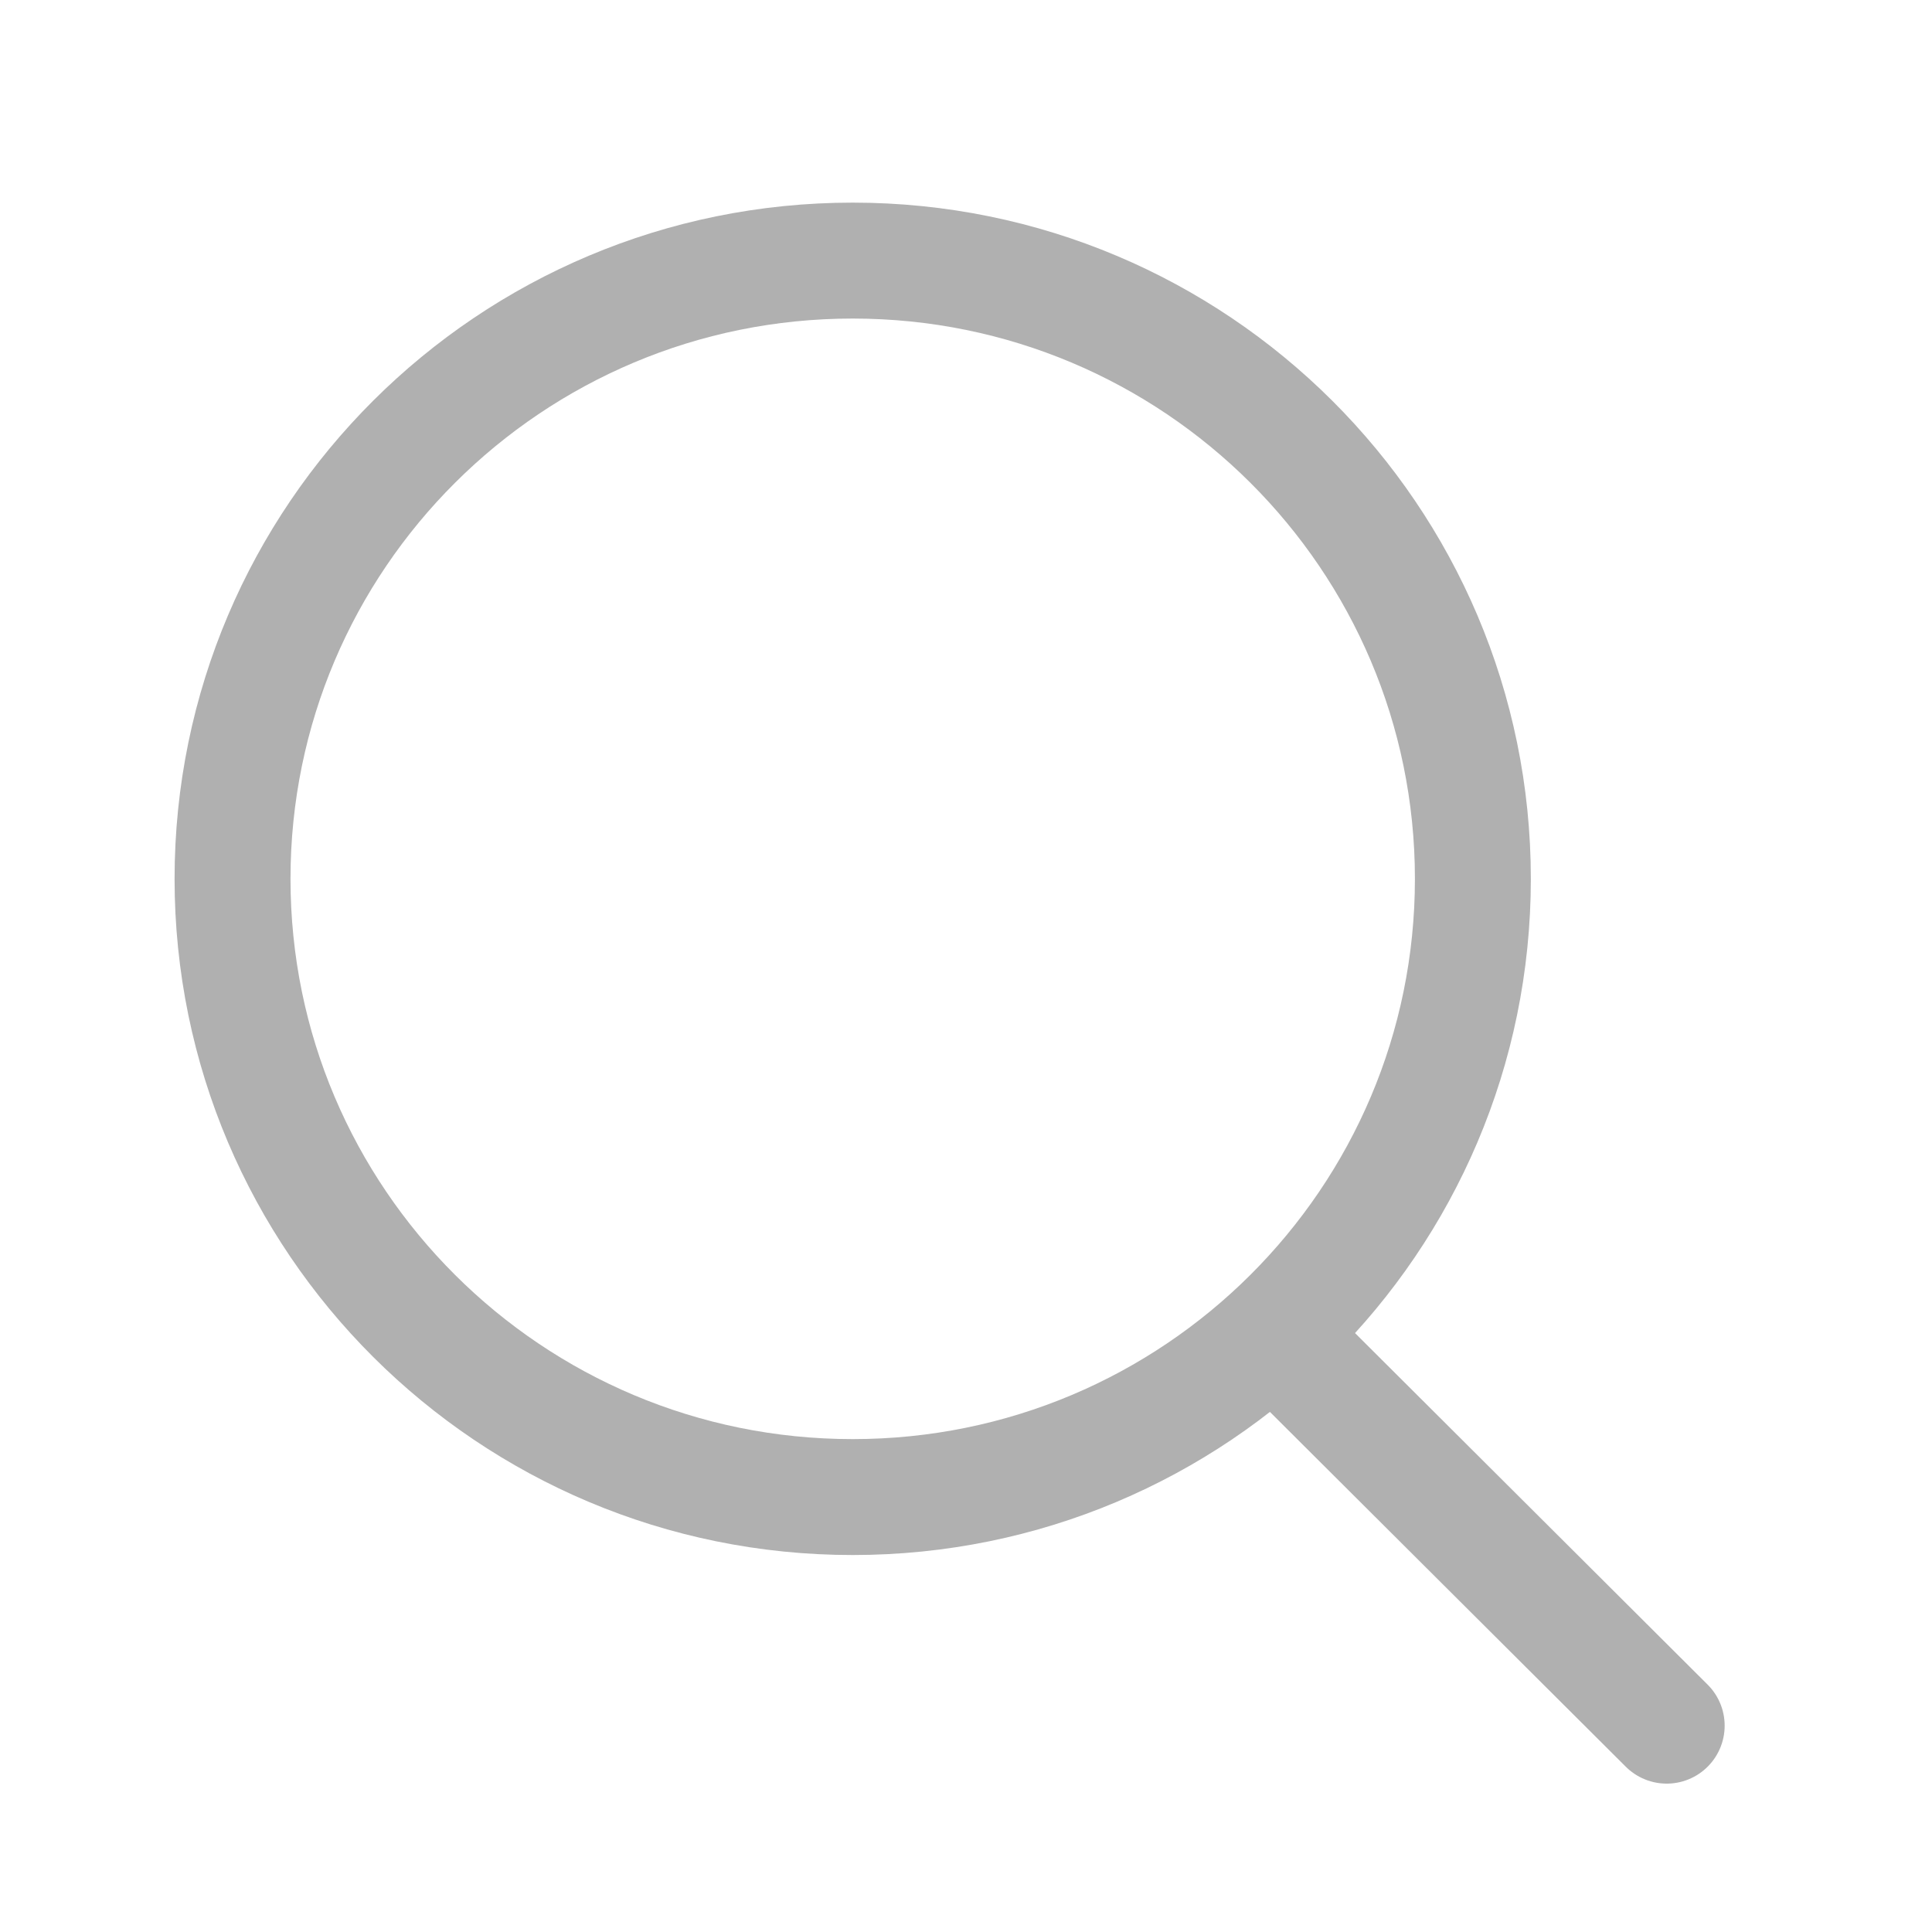
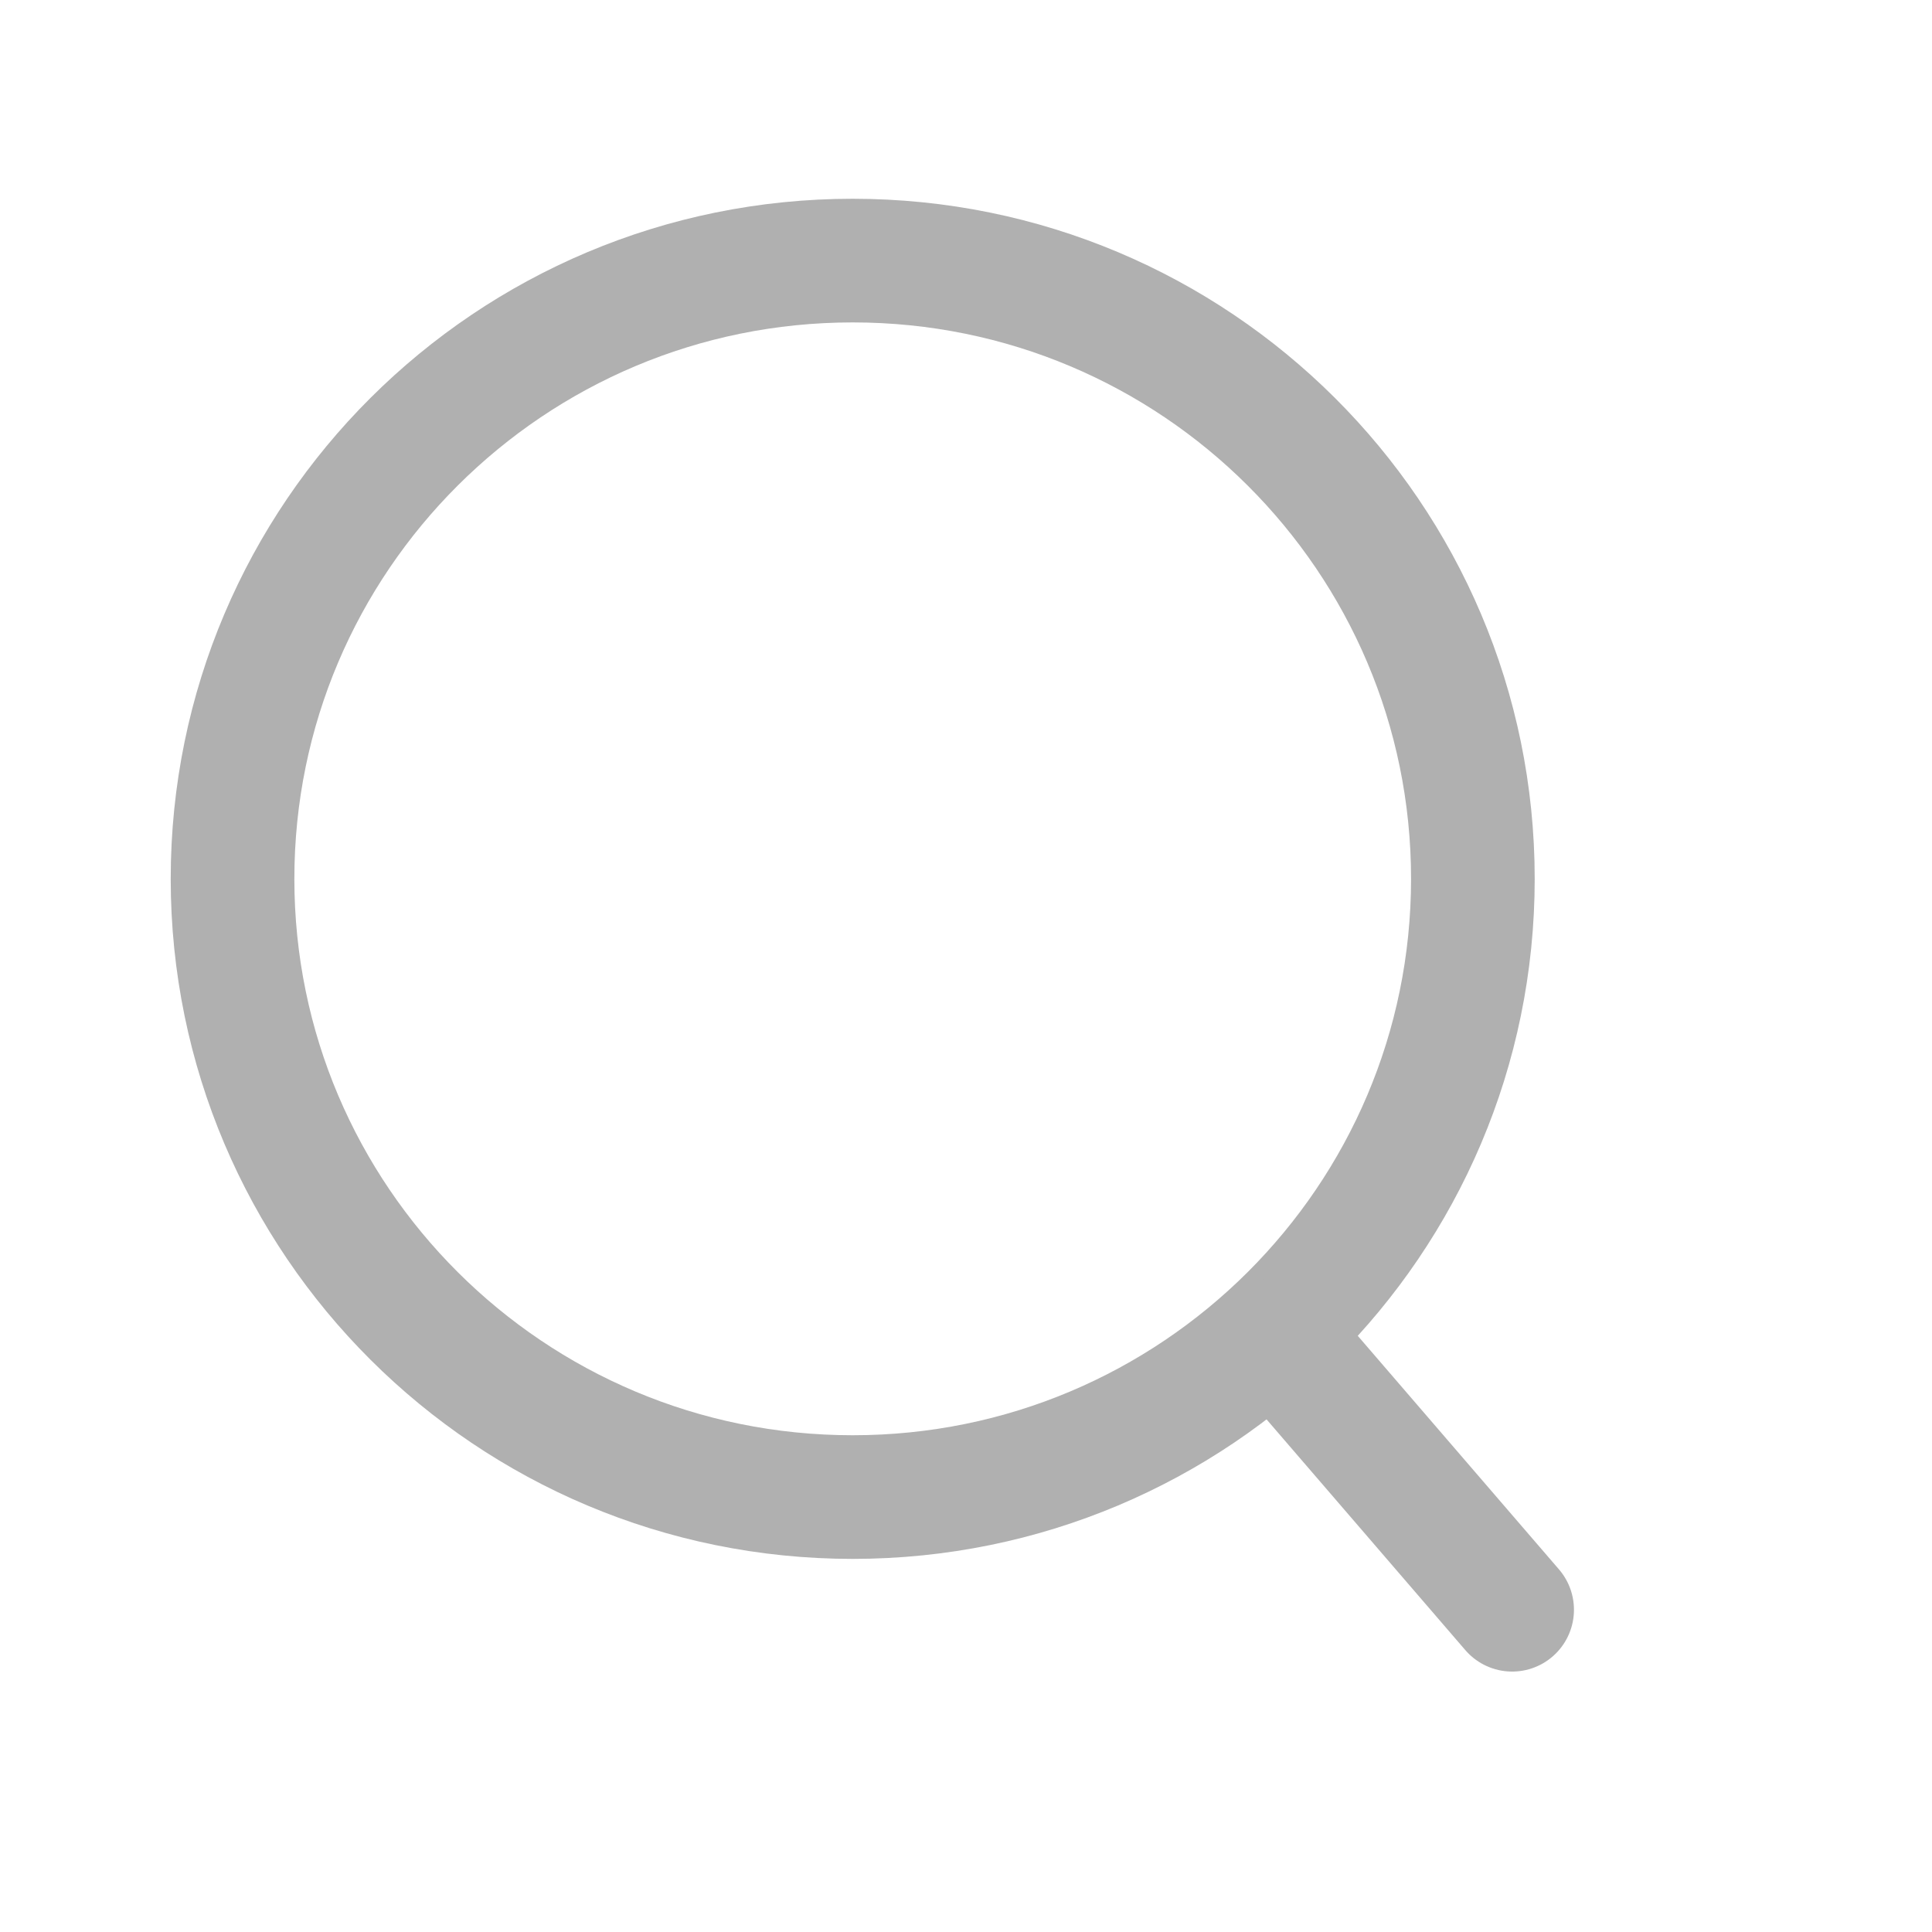
<svg xmlns="http://www.w3.org/2000/svg" width="25" height="25" viewBox="0 0 25 25" fill="none">
  <g id="Iconex/Light/Search">
    <g id="Search">
-       <ellipse id="Ellipse" cx="11.034" cy="11.372" rx="8.025" ry="8" stroke="#B0B0B0" stroke-width="1.5" stroke-linecap="round" stroke-linejoin="round" />
+       <ellipse id="Ellipse" cx="11.034" cy="11.372" rx="8.025" ry="8" stroke="#B0B0B0" stroke-width="1.6" stroke-linecap="round" stroke-linejoin="round" />
      <g id="Line">
        <path fill-rule="evenodd" clip-rule="evenodd" d="M16.551 17.329L21.567 22.33L16.551 17.329Z" fill="#868686" />
-         <path d="M16.551 17.329L21.567 22.33" stroke="#B0B0B0" stroke-width="1.5" stroke-linecap="round" stroke-linejoin="round" />
+         <path d="M16.551 17.329L19.567 20.83" stroke="#B0B0B0" stroke-width="1.6" stroke-linecap="round" stroke-linejoin="round" />
      </g>
    </g>
  </g>
</svg>
